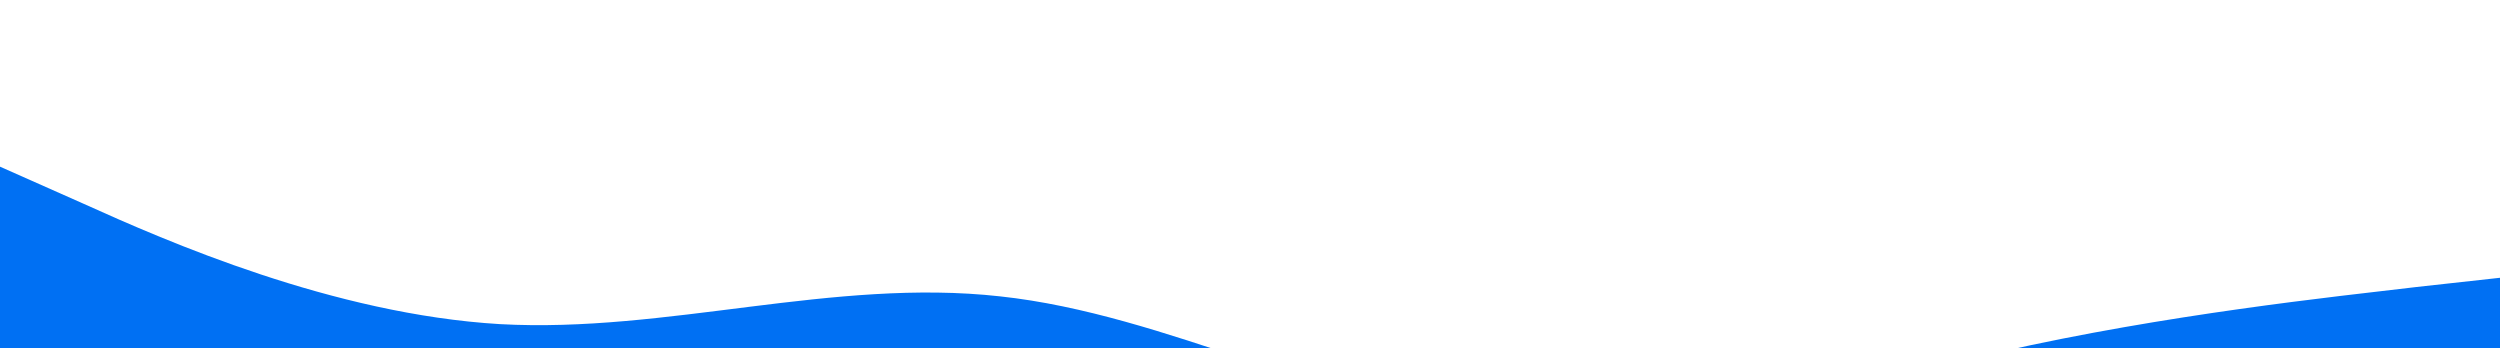
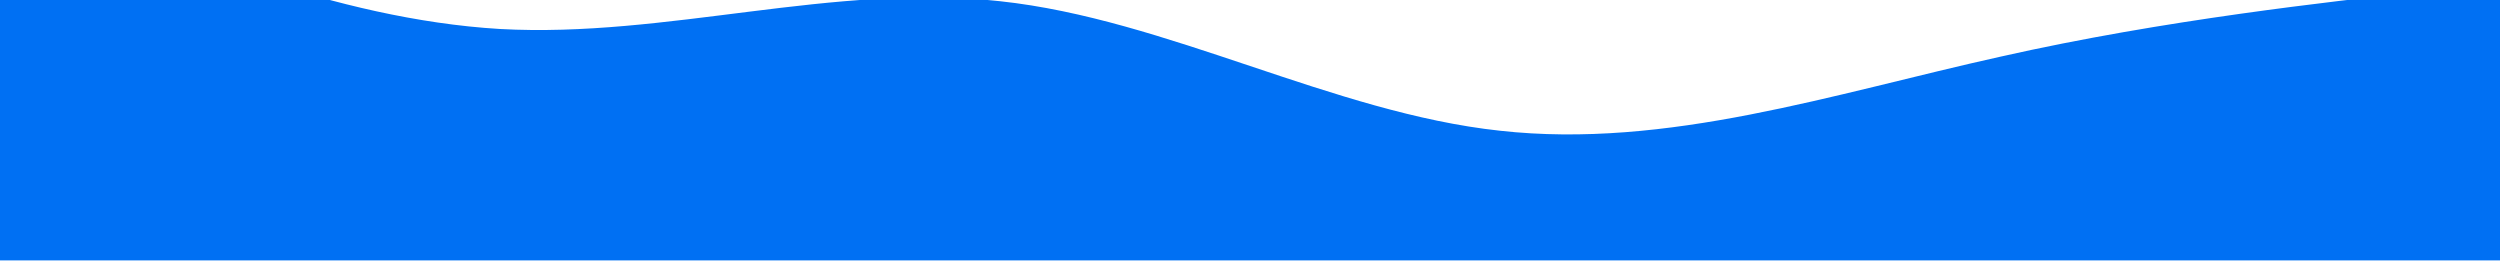
- <svg xmlns="http://www.w3.org/2000/svg" viewBox="0 0 1440 200">
+ <svg xmlns="http://www.w3.org/2000/svg" viewBox="0 170 1440 150">
  <path fill=" #0070f3" fill-opacity="1" d="M0,96L48,117.3C96,139,192,181,288,186.7C384,192,480,160,576,170.7C672,181,768,235,864,245.3C960,256,1056,224,1152,202.7C1248,181,1344,171,1392,165.3L1440,160L1440,320L1392,320C1344,320,1248,320,1152,320C1056,320,960,320,864,320C768,320,672,320,576,320C480,320,384,320,288,320C192,320,96,320,48,320L0,320Z" />
</svg>
